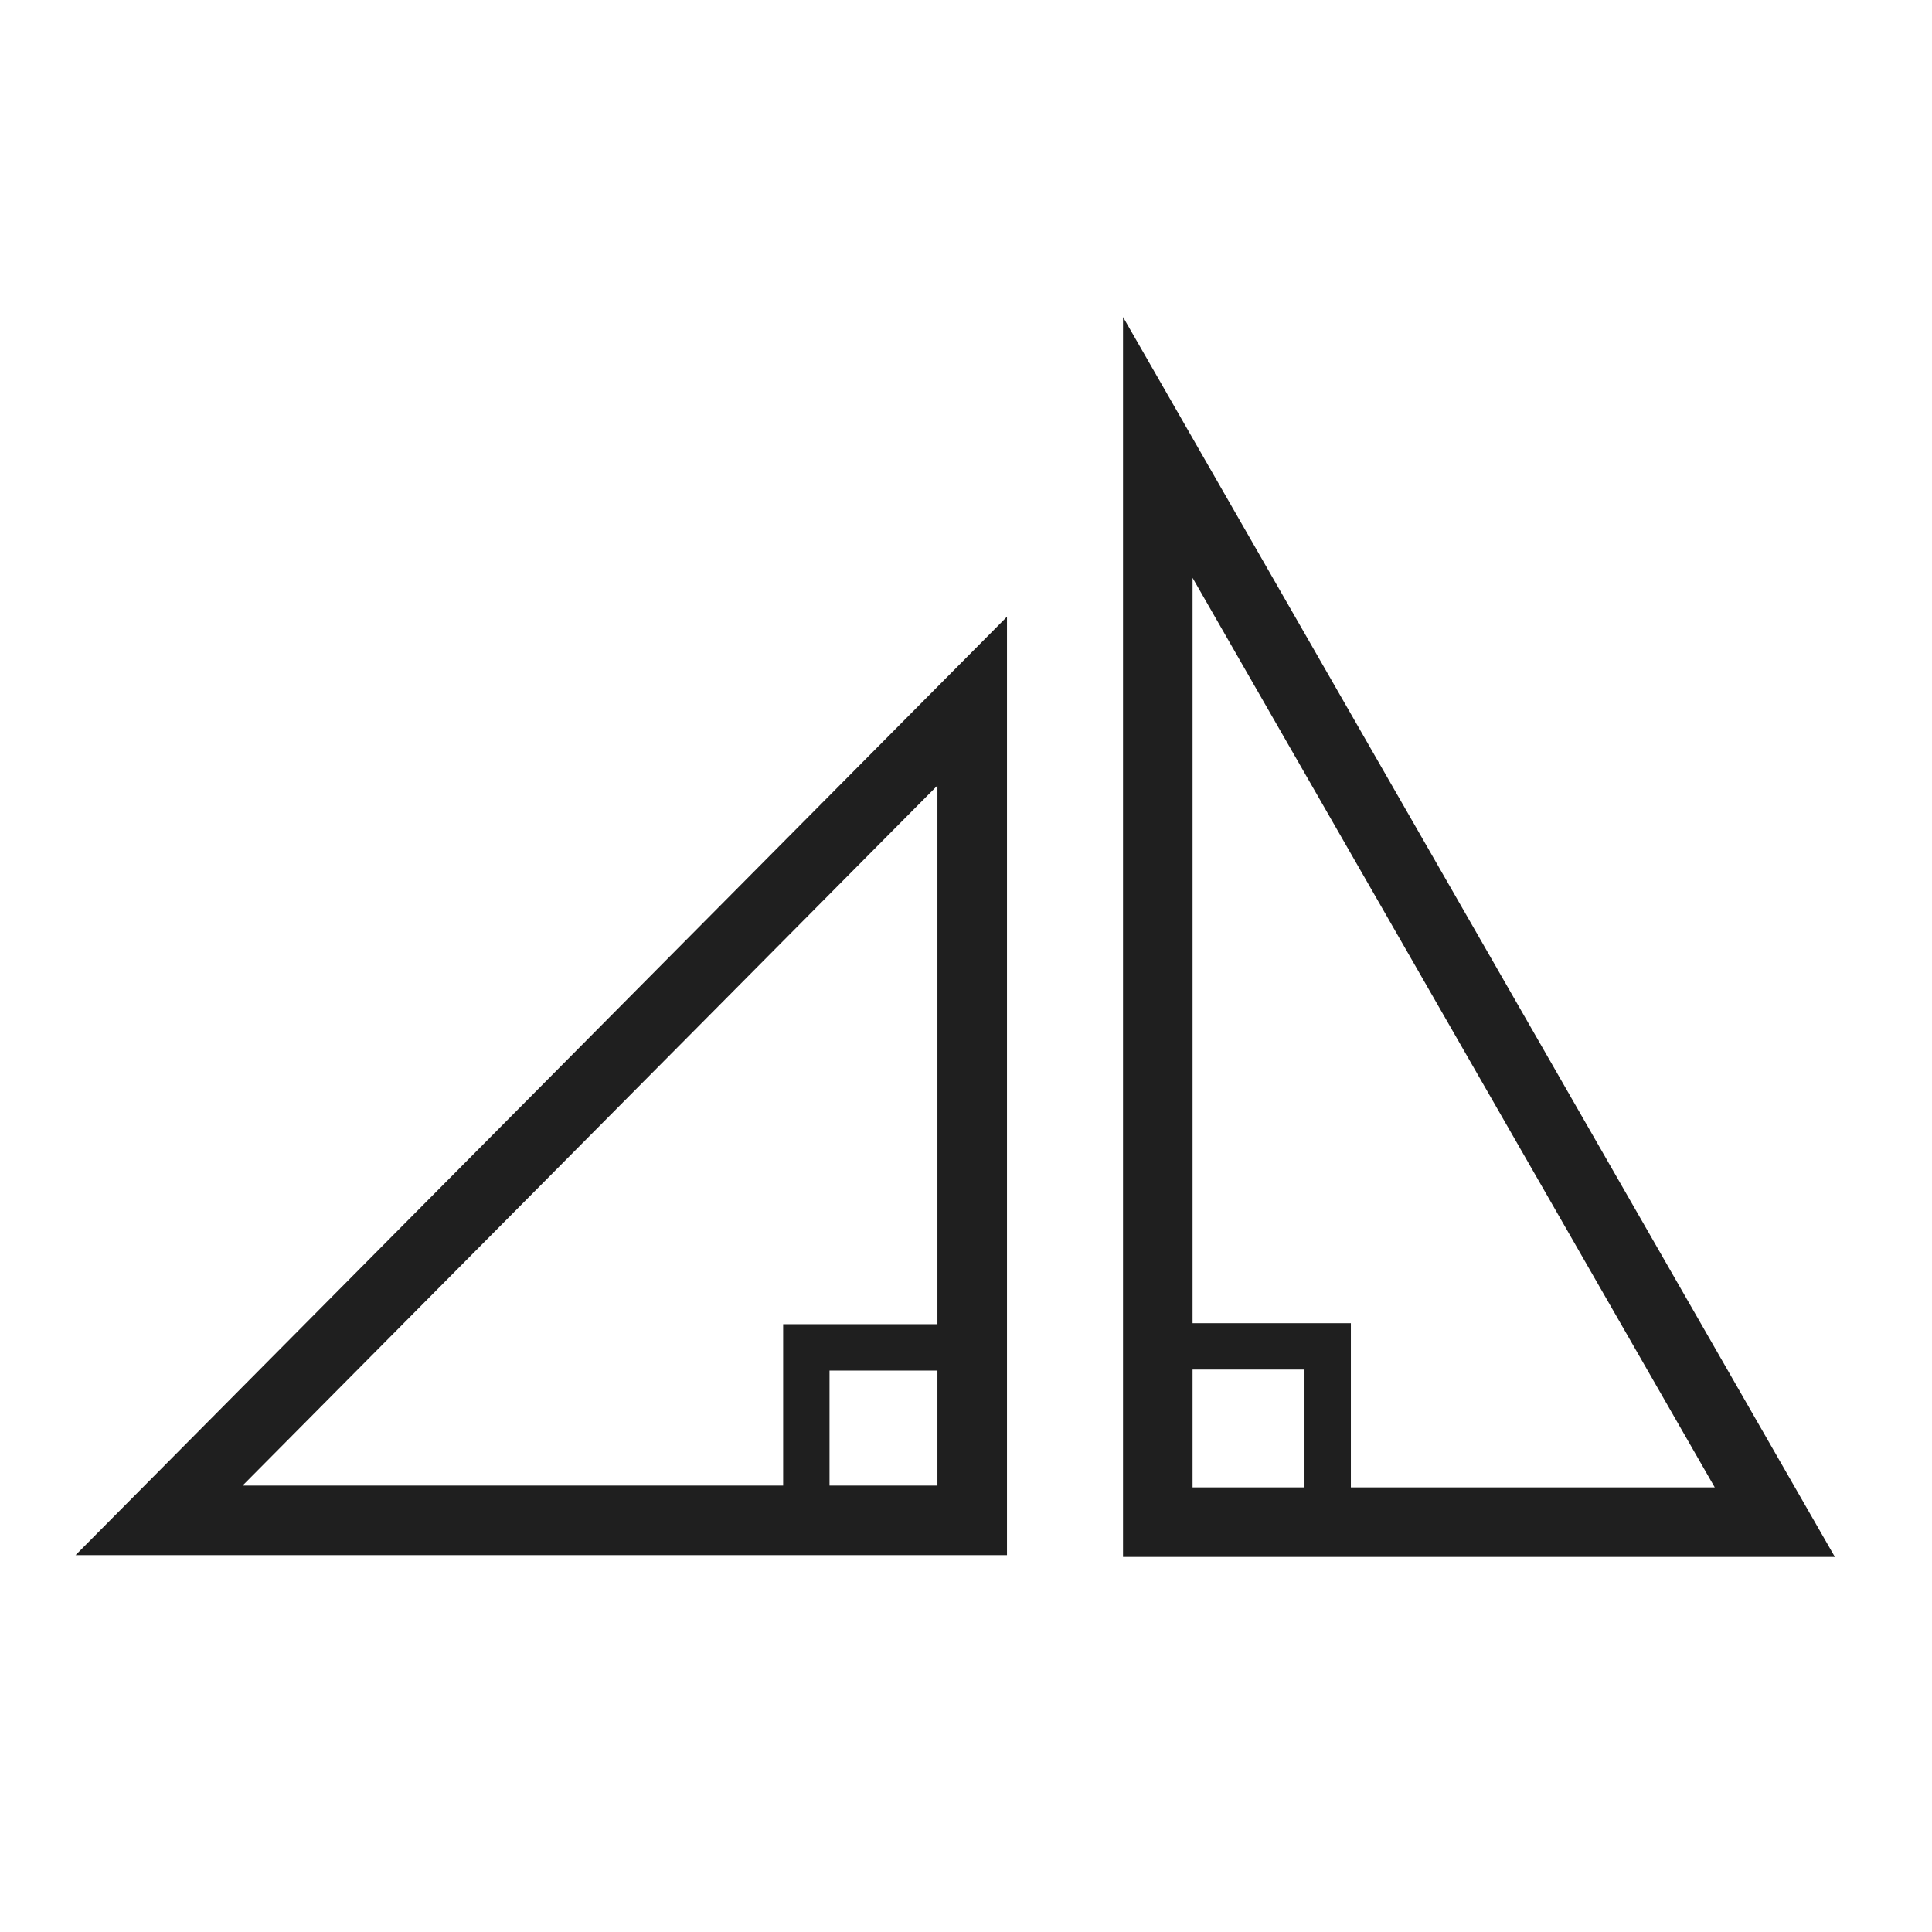
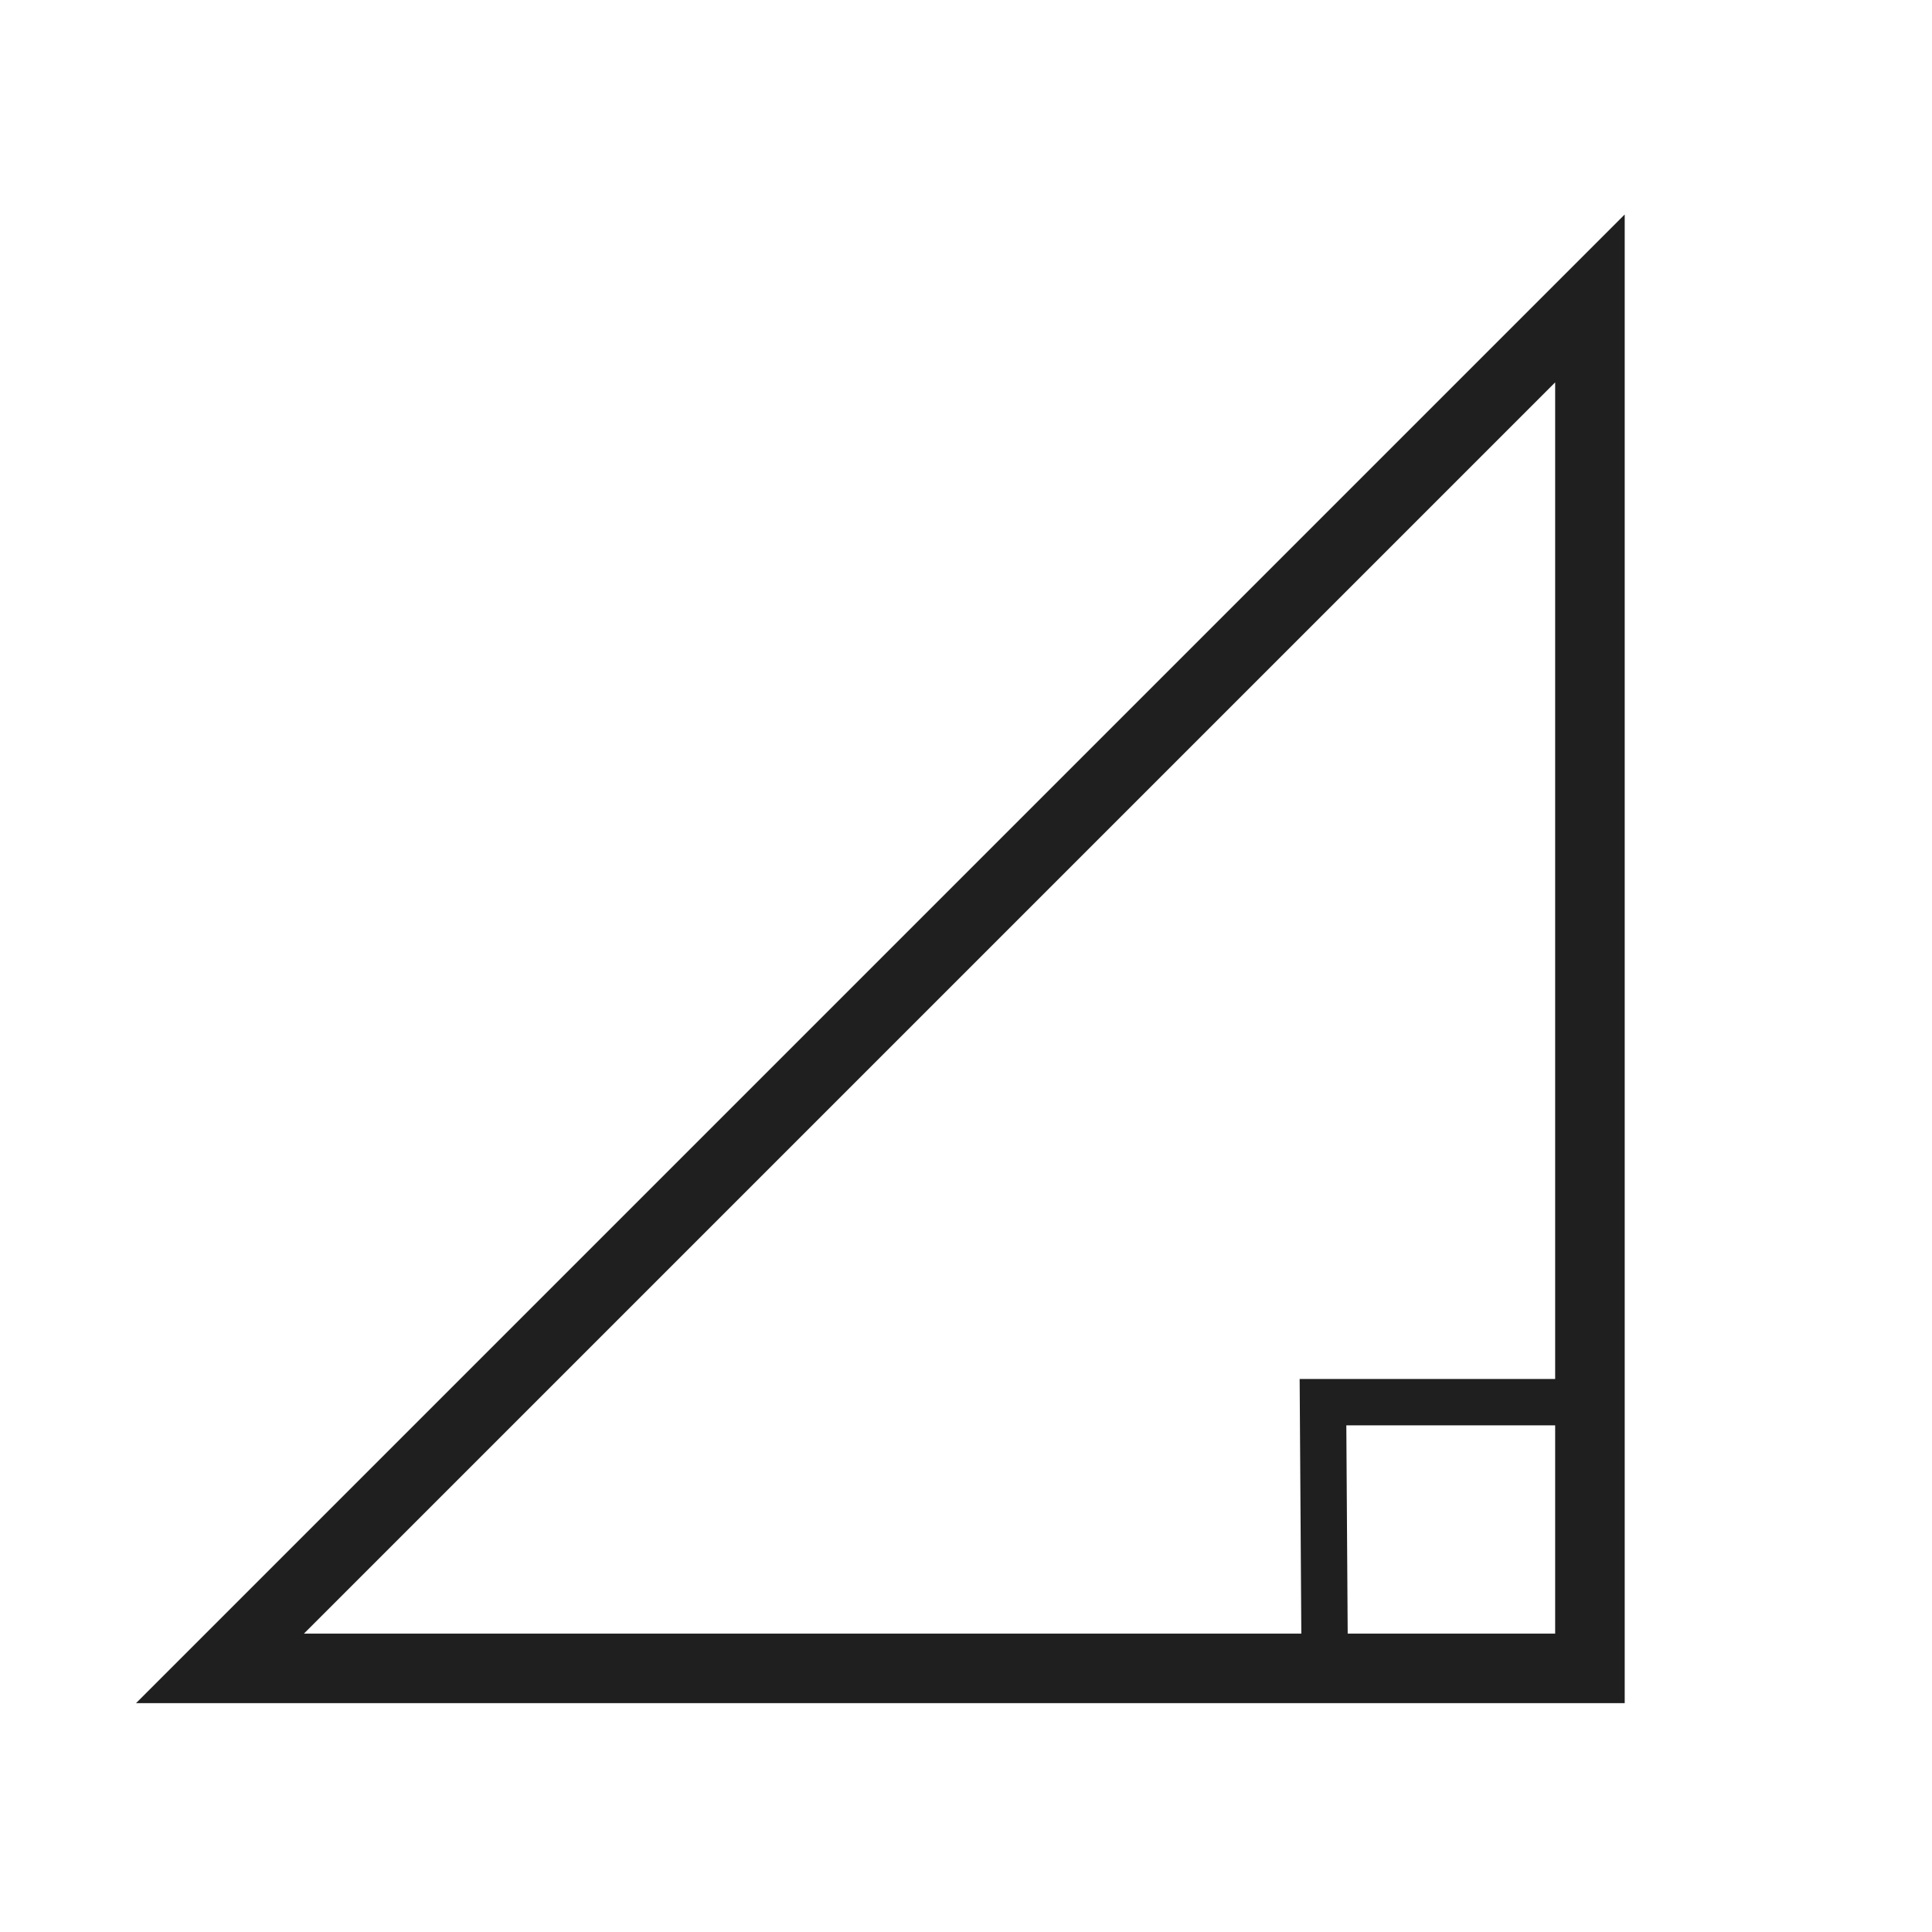
- <svg xmlns="http://www.w3.org/2000/svg" viewBox="0 0 500 500">
-   <path d="M 41.163 393.466 L 251.607 393.466 L 251.607 181.446 L 41.163 393.466 Z" style="fill: none; stroke: rgb(31, 31, 31) ; stroke-width: 18px;" />
-   <path d="M 299.635 115.798 L 299.635 393.929 L 459.32 393.929 L 299.635 115.798 Z" style="fill: none; stroke: rgb(31, 31, 31) ; stroke-width: 18px;" />
-   <polyline style="fill: none; stroke: rgb(31, 31, 31) ; stroke-width: 12px;" points="208.679 391.682 208.679 348.699 251.457 348.699" />
-   <polyline style="fill: none; stroke: rgb(31, 31, 31) ; stroke-width: 12px;" points="300.826 348.44 300.826 391.423 343.604 391.423" transform="matrix(-1, 0, 0, -1, 644.43, 739.863)" />
+ <svg xmlns="http://www.w3.org/2000/svg" xmlns:ns1="https://boxy-svg.com" viewBox="0 0 500 500">
+   <polyline style="fill: none; stroke: rgb(31, 31, 31) ; stroke-width: 12px;" points="342.819 428.382 342.388 362.882 407.434 362.882" />
+   <path d="M 291.92 163.727 L 542.614 414.421 L 41.225 414.421 L 291.92 163.727 Z" style="stroke: rgb(31, 31, 31) ; stroke-width: 18px; fill: none;" transform="matrix(-0.707107, 0.707107, -0.707107, -0.707107, 733.665, 341.1207)" ns1:shape="triangle 41.225 163.727 501.389 250.694 0.5 0 1@931bf95f" />
</svg>
